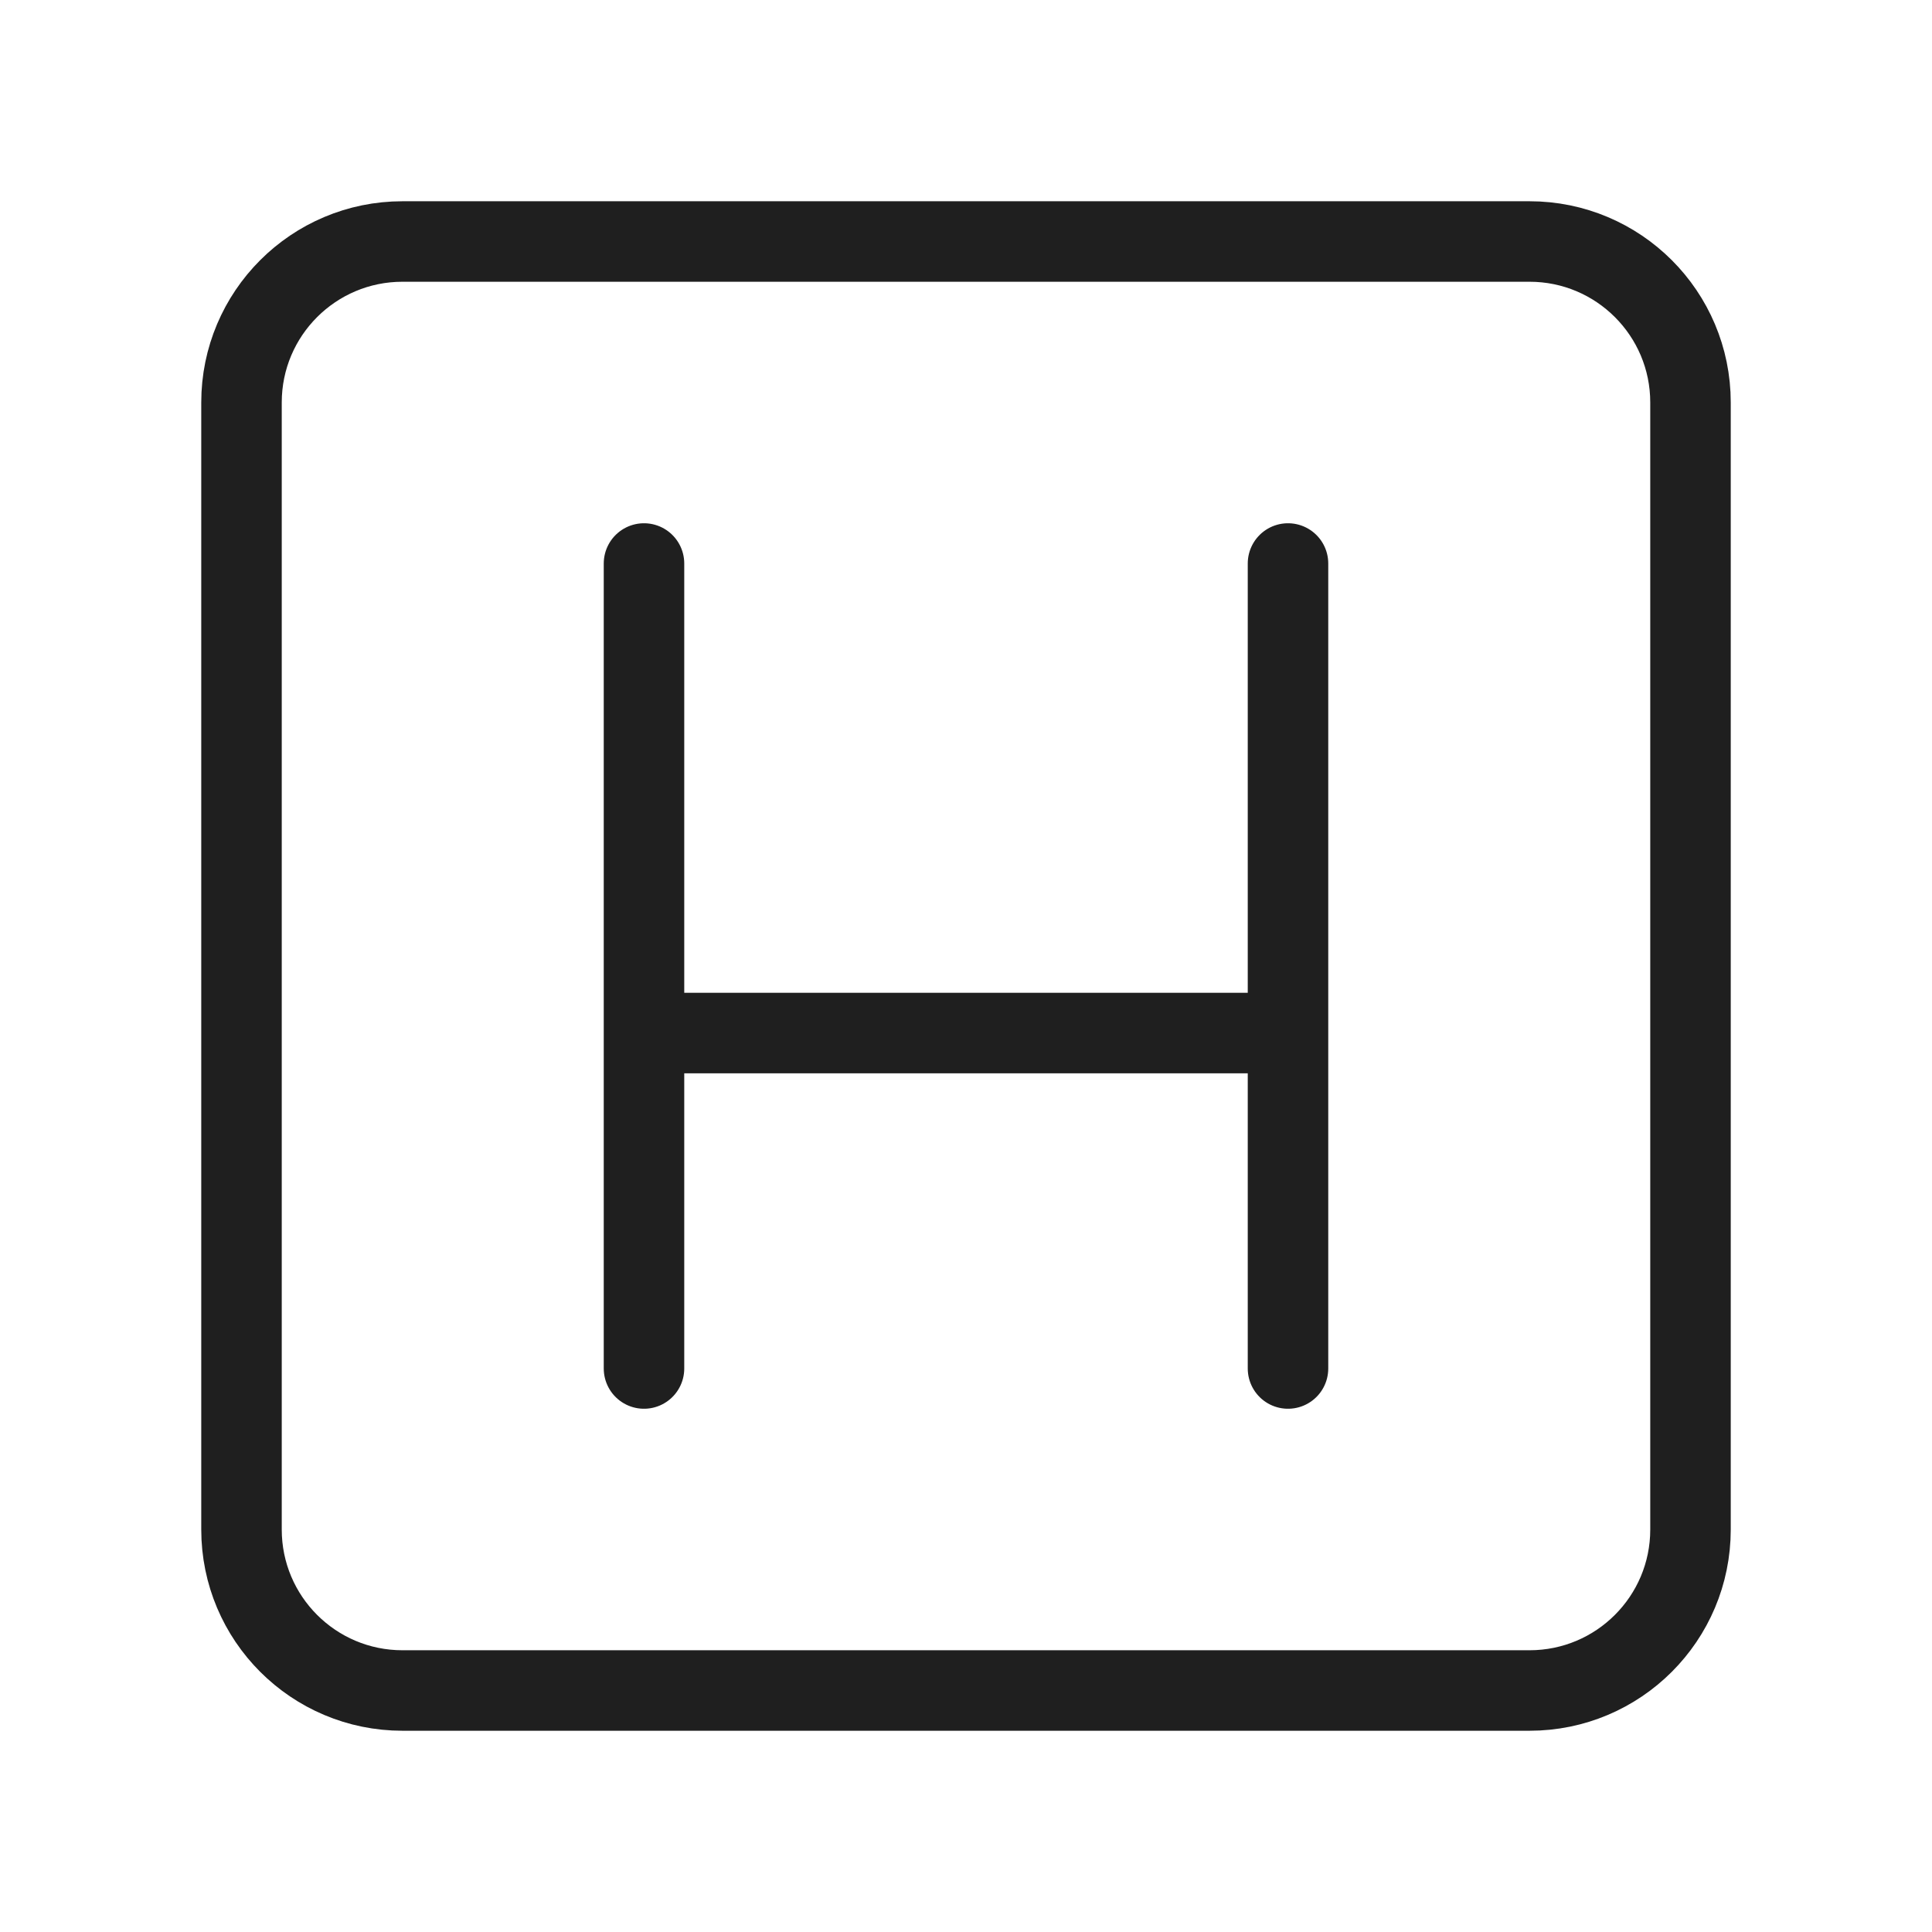
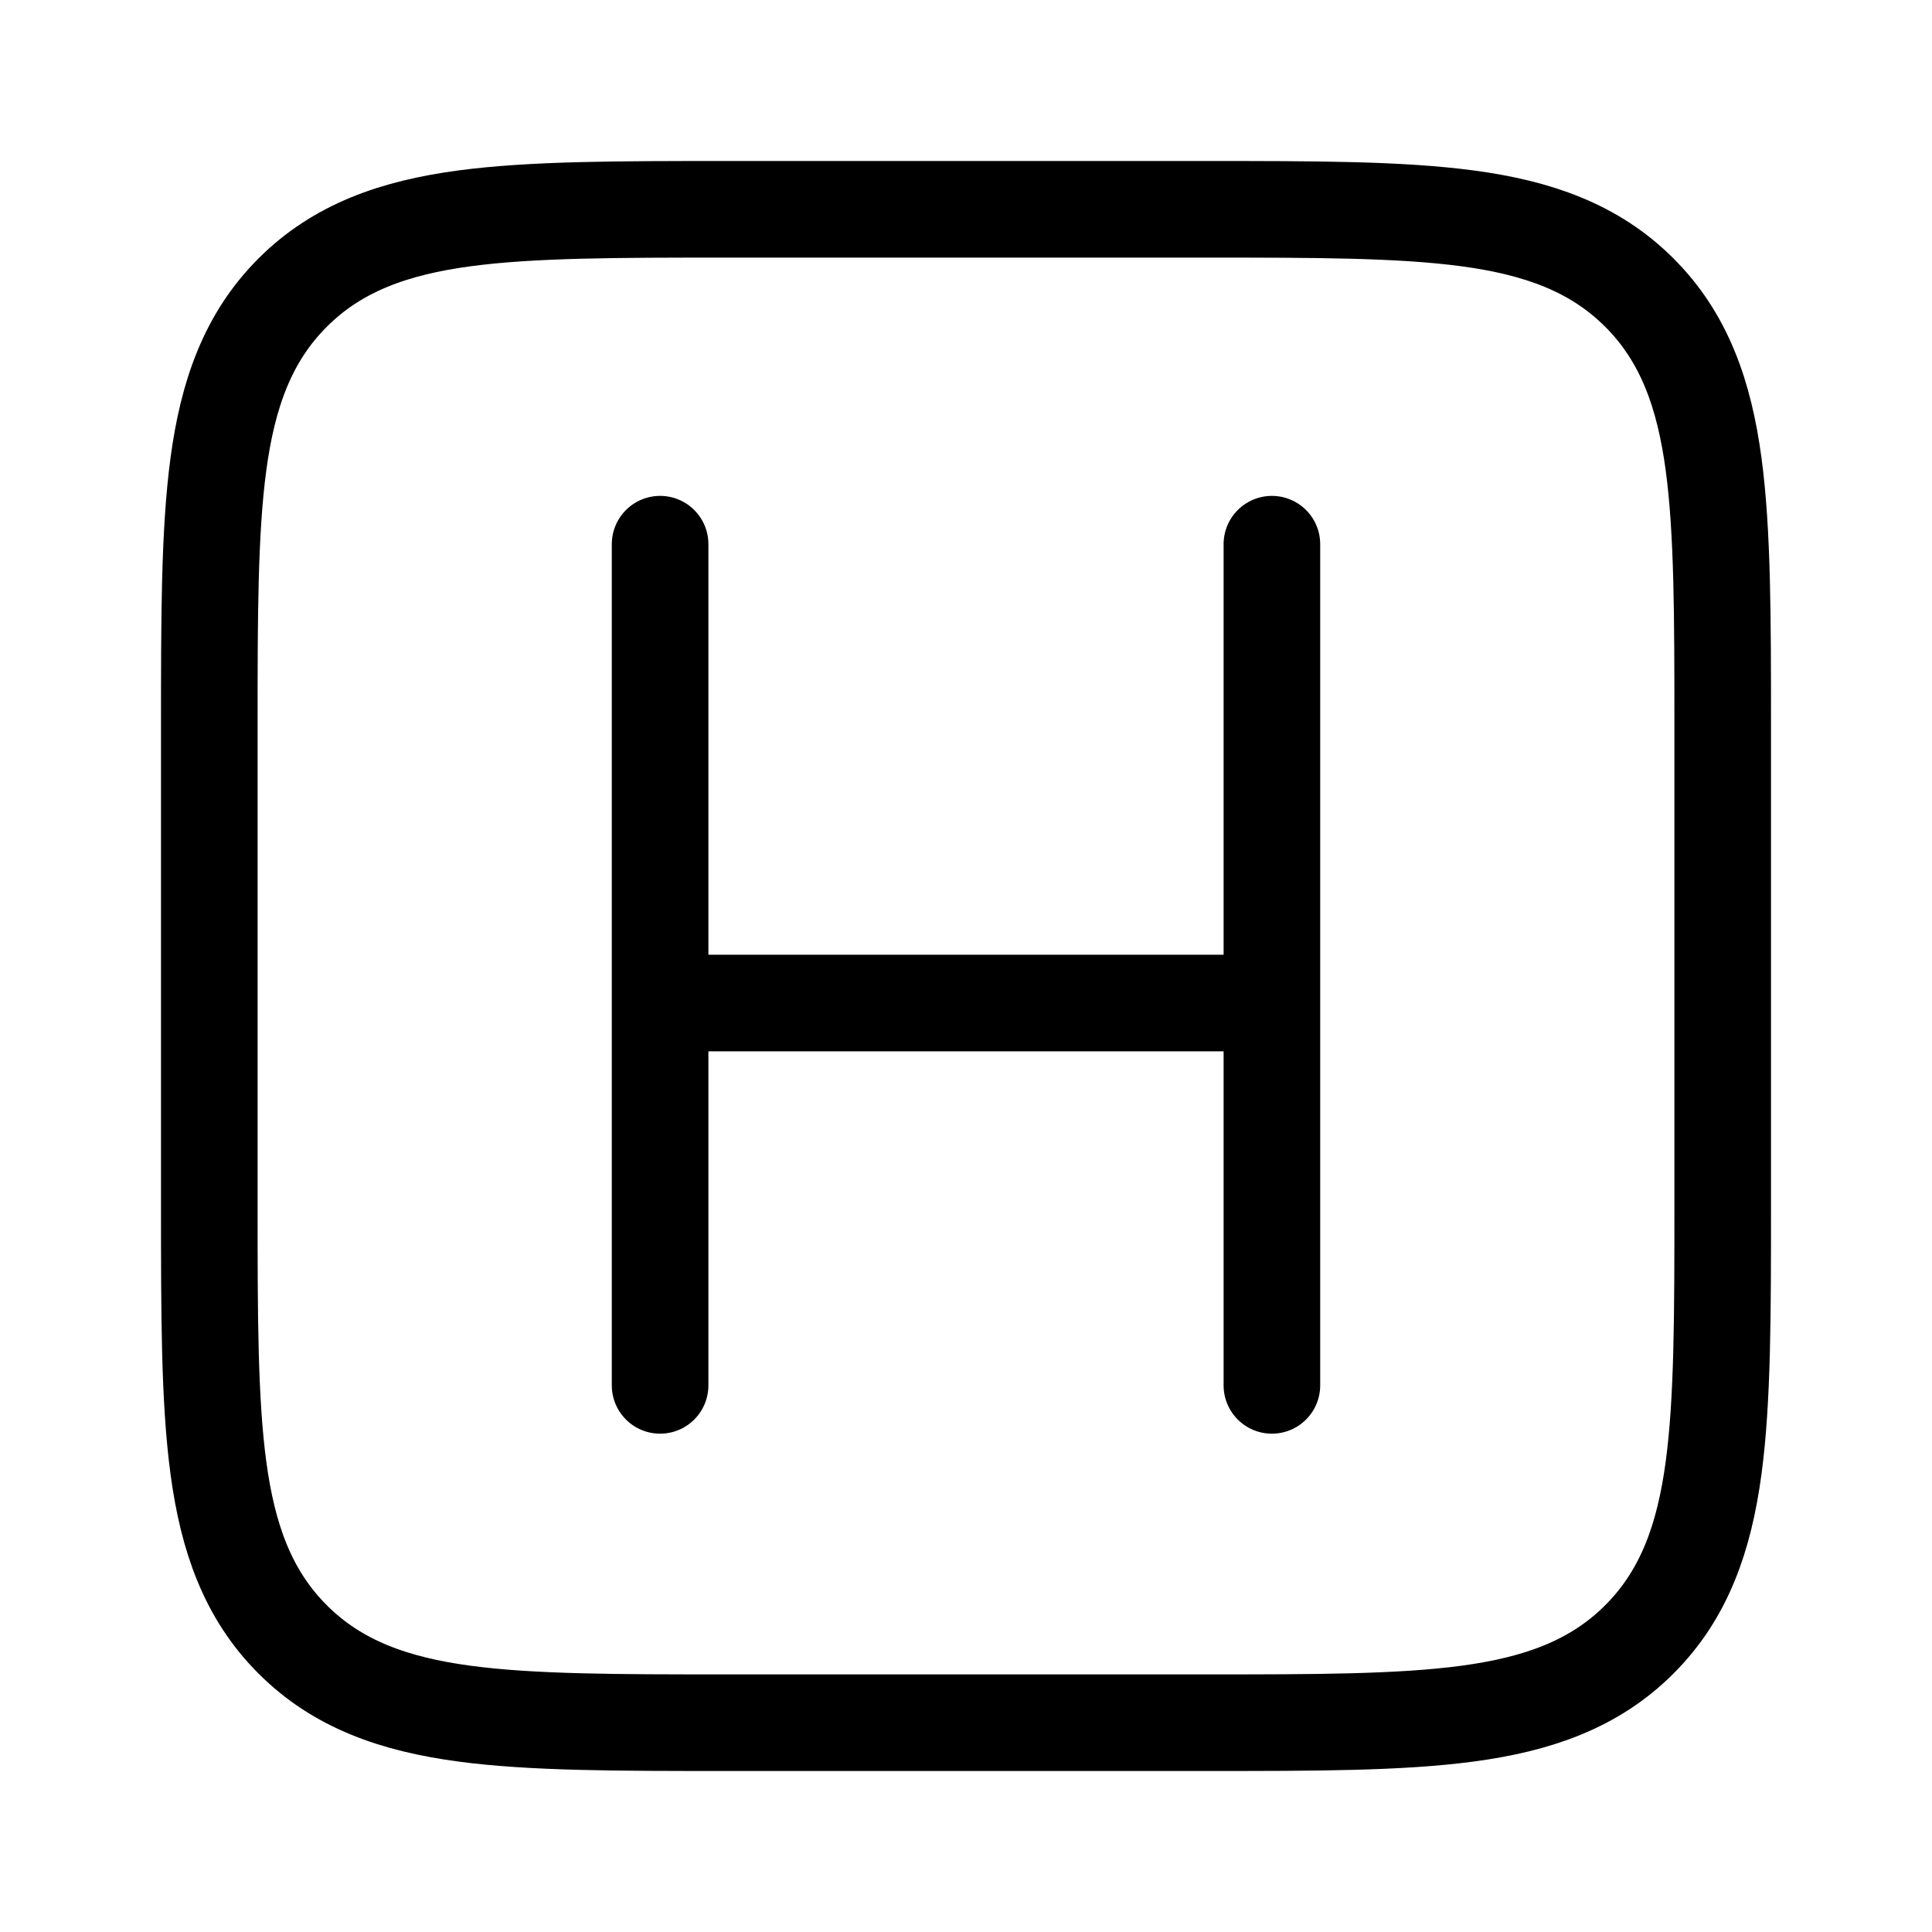
- <svg xmlns="http://www.w3.org/2000/svg" width="24" height="24" viewBox="0 0 24 24" fill="none">
-   <path d="M8 7V12.833M8 12.833V17M8 12.833H16M16 12.833V7M16 12.833V17M5 21H19C20.105 21 21 20.105 21 19V5C21 3.895 20.105 3 19 3H5C3.895 3 3 3.895 3 5V19C3 20.105 3.895 21 5 21Z" stroke="#1F1F1F" stroke-linecap="round" />
+ <svg xmlns="http://www.w3.org/2000/svg" width="30" height="30" viewBox="0 0 30 30" fill="none">
+   <path d="M4.544 4.544C3.844 5.243 3.536 6.128 3.391 7.21C3.25 8.259 3.25 9.596 3.25 11.277V11.333V18.667V18.723C3.25 20.404 3.25 21.741 3.391 22.79C3.536 23.872 3.844 24.757 4.544 25.456C5.243 26.156 6.128 26.464 7.21 26.609C8.259 26.75 9.596 26.75 11.277 26.75H11.333H18.667H18.723C20.404 26.75 21.741 26.75 22.79 26.609C23.872 26.464 24.757 26.156 25.456 25.456C26.156 24.757 26.464 23.872 26.609 22.79C26.75 21.741 26.75 20.404 26.75 18.723V18.667V11.333V11.277C26.75 9.596 26.75 8.259 26.609 7.21C26.464 6.128 26.156 5.243 25.456 4.544C24.757 3.844 23.872 3.536 22.79 3.391C21.741 3.25 20.404 3.25 18.723 3.25H18.667H11.333H11.277C9.596 3.25 8.259 3.25 7.21 3.391C6.128 3.536 5.243 3.844 4.544 4.544Z" stroke="url(#paint0_linear_360_353)" stroke-width="1.5" />
+   <path d="M19.75 21.512V8.45" stroke="url(#paint1_linear_360_353)" stroke-width="1.5" stroke-linecap="round" />
+   <path d="M10.25 21.512V8.45" stroke="url(#paint2_linear_360_353)" stroke-width="1.5" stroke-linecap="round" />
+   <path d="M19.156 15.575H10.844" stroke="url(#paint3_linear_360_353)" stroke-width="1.5" />
+   <defs>
+     <linearGradient id="paint0_linear_360_353" x1="15" y1="4" x2="15" y2="26" gradientUnits="userSpaceOnUse">
+       <stop offset="1" />
+     </linearGradient>
+     <linearGradient id="paint1_linear_360_353" x1="nan" y1="nan" x2="nan" y2="nan" gradientUnits="userSpaceOnUse">
+       <stop offset="1" />
+     </linearGradient>
+     <linearGradient id="paint2_linear_360_353" x1="nan" y1="nan" x2="nan" y2="nan" gradientUnits="userSpaceOnUse">
+       <stop offset="1" />
+     </linearGradient>
+     <linearGradient id="paint3_linear_360_353" x1="nan" y1="nan" x2="nan" y2="nan" gradientUnits="userSpaceOnUse">
+       <stop offset="1" />
+     </linearGradient>
+   </defs>
</svg>
